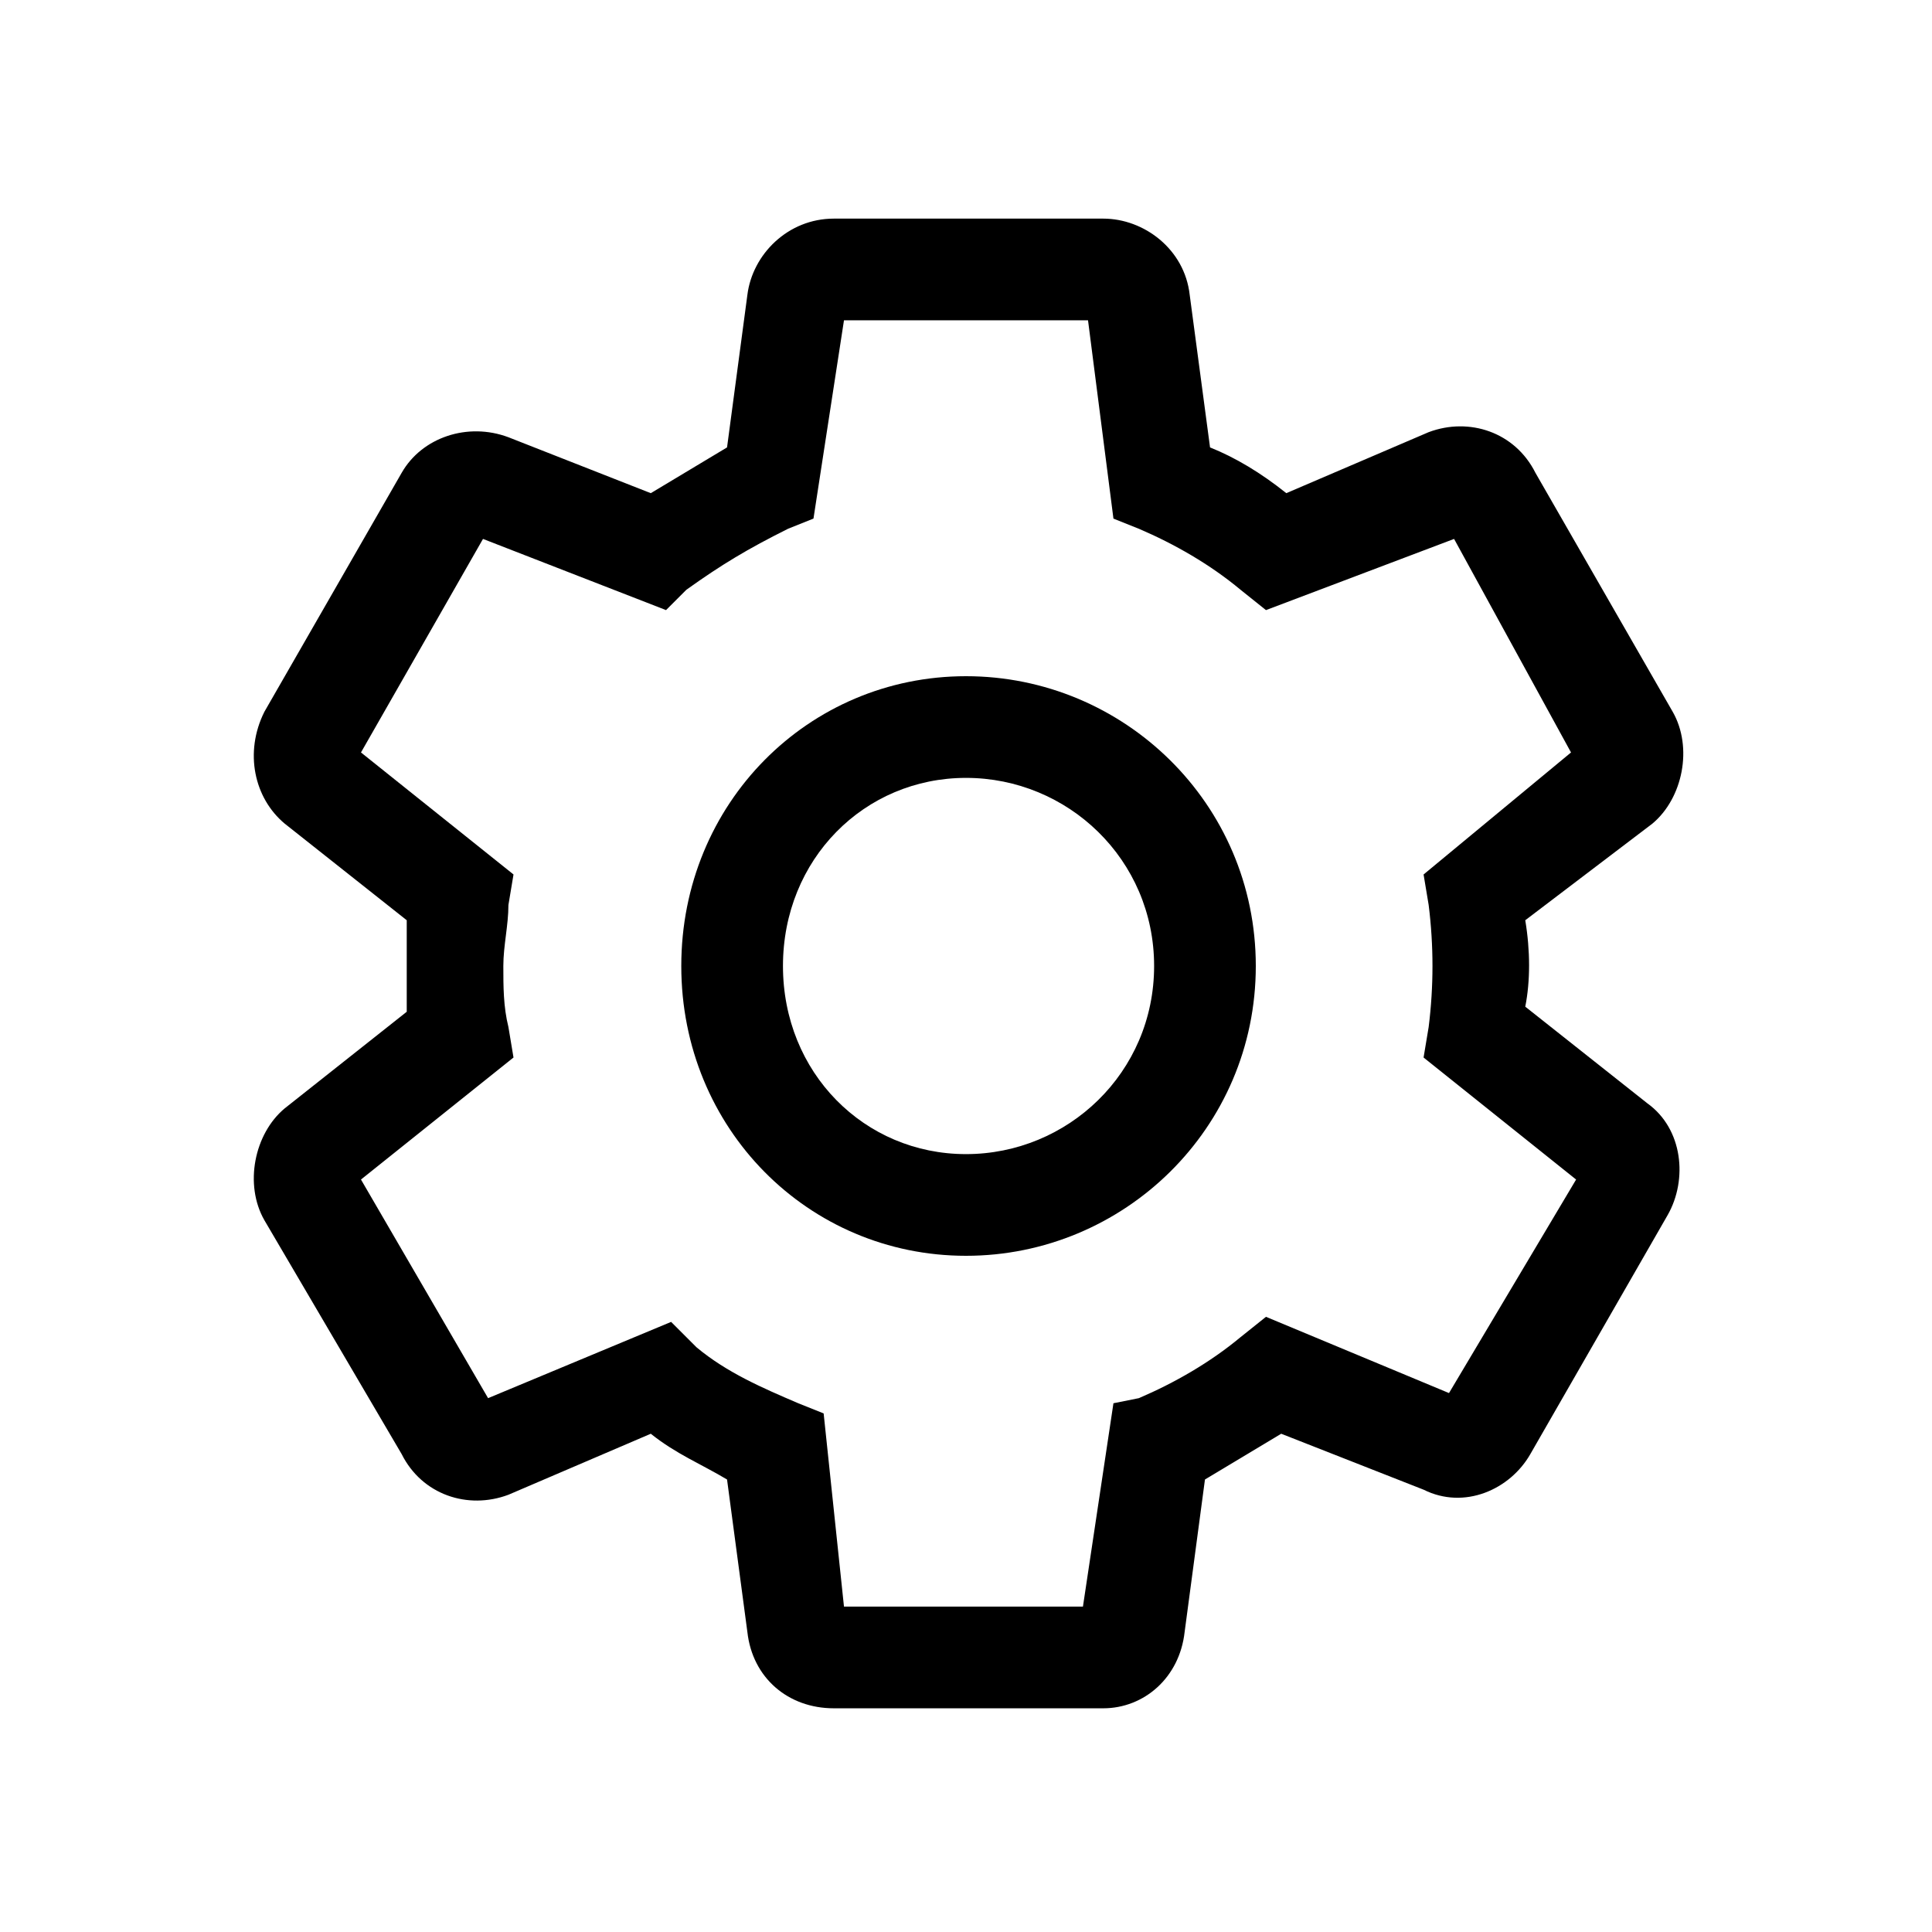
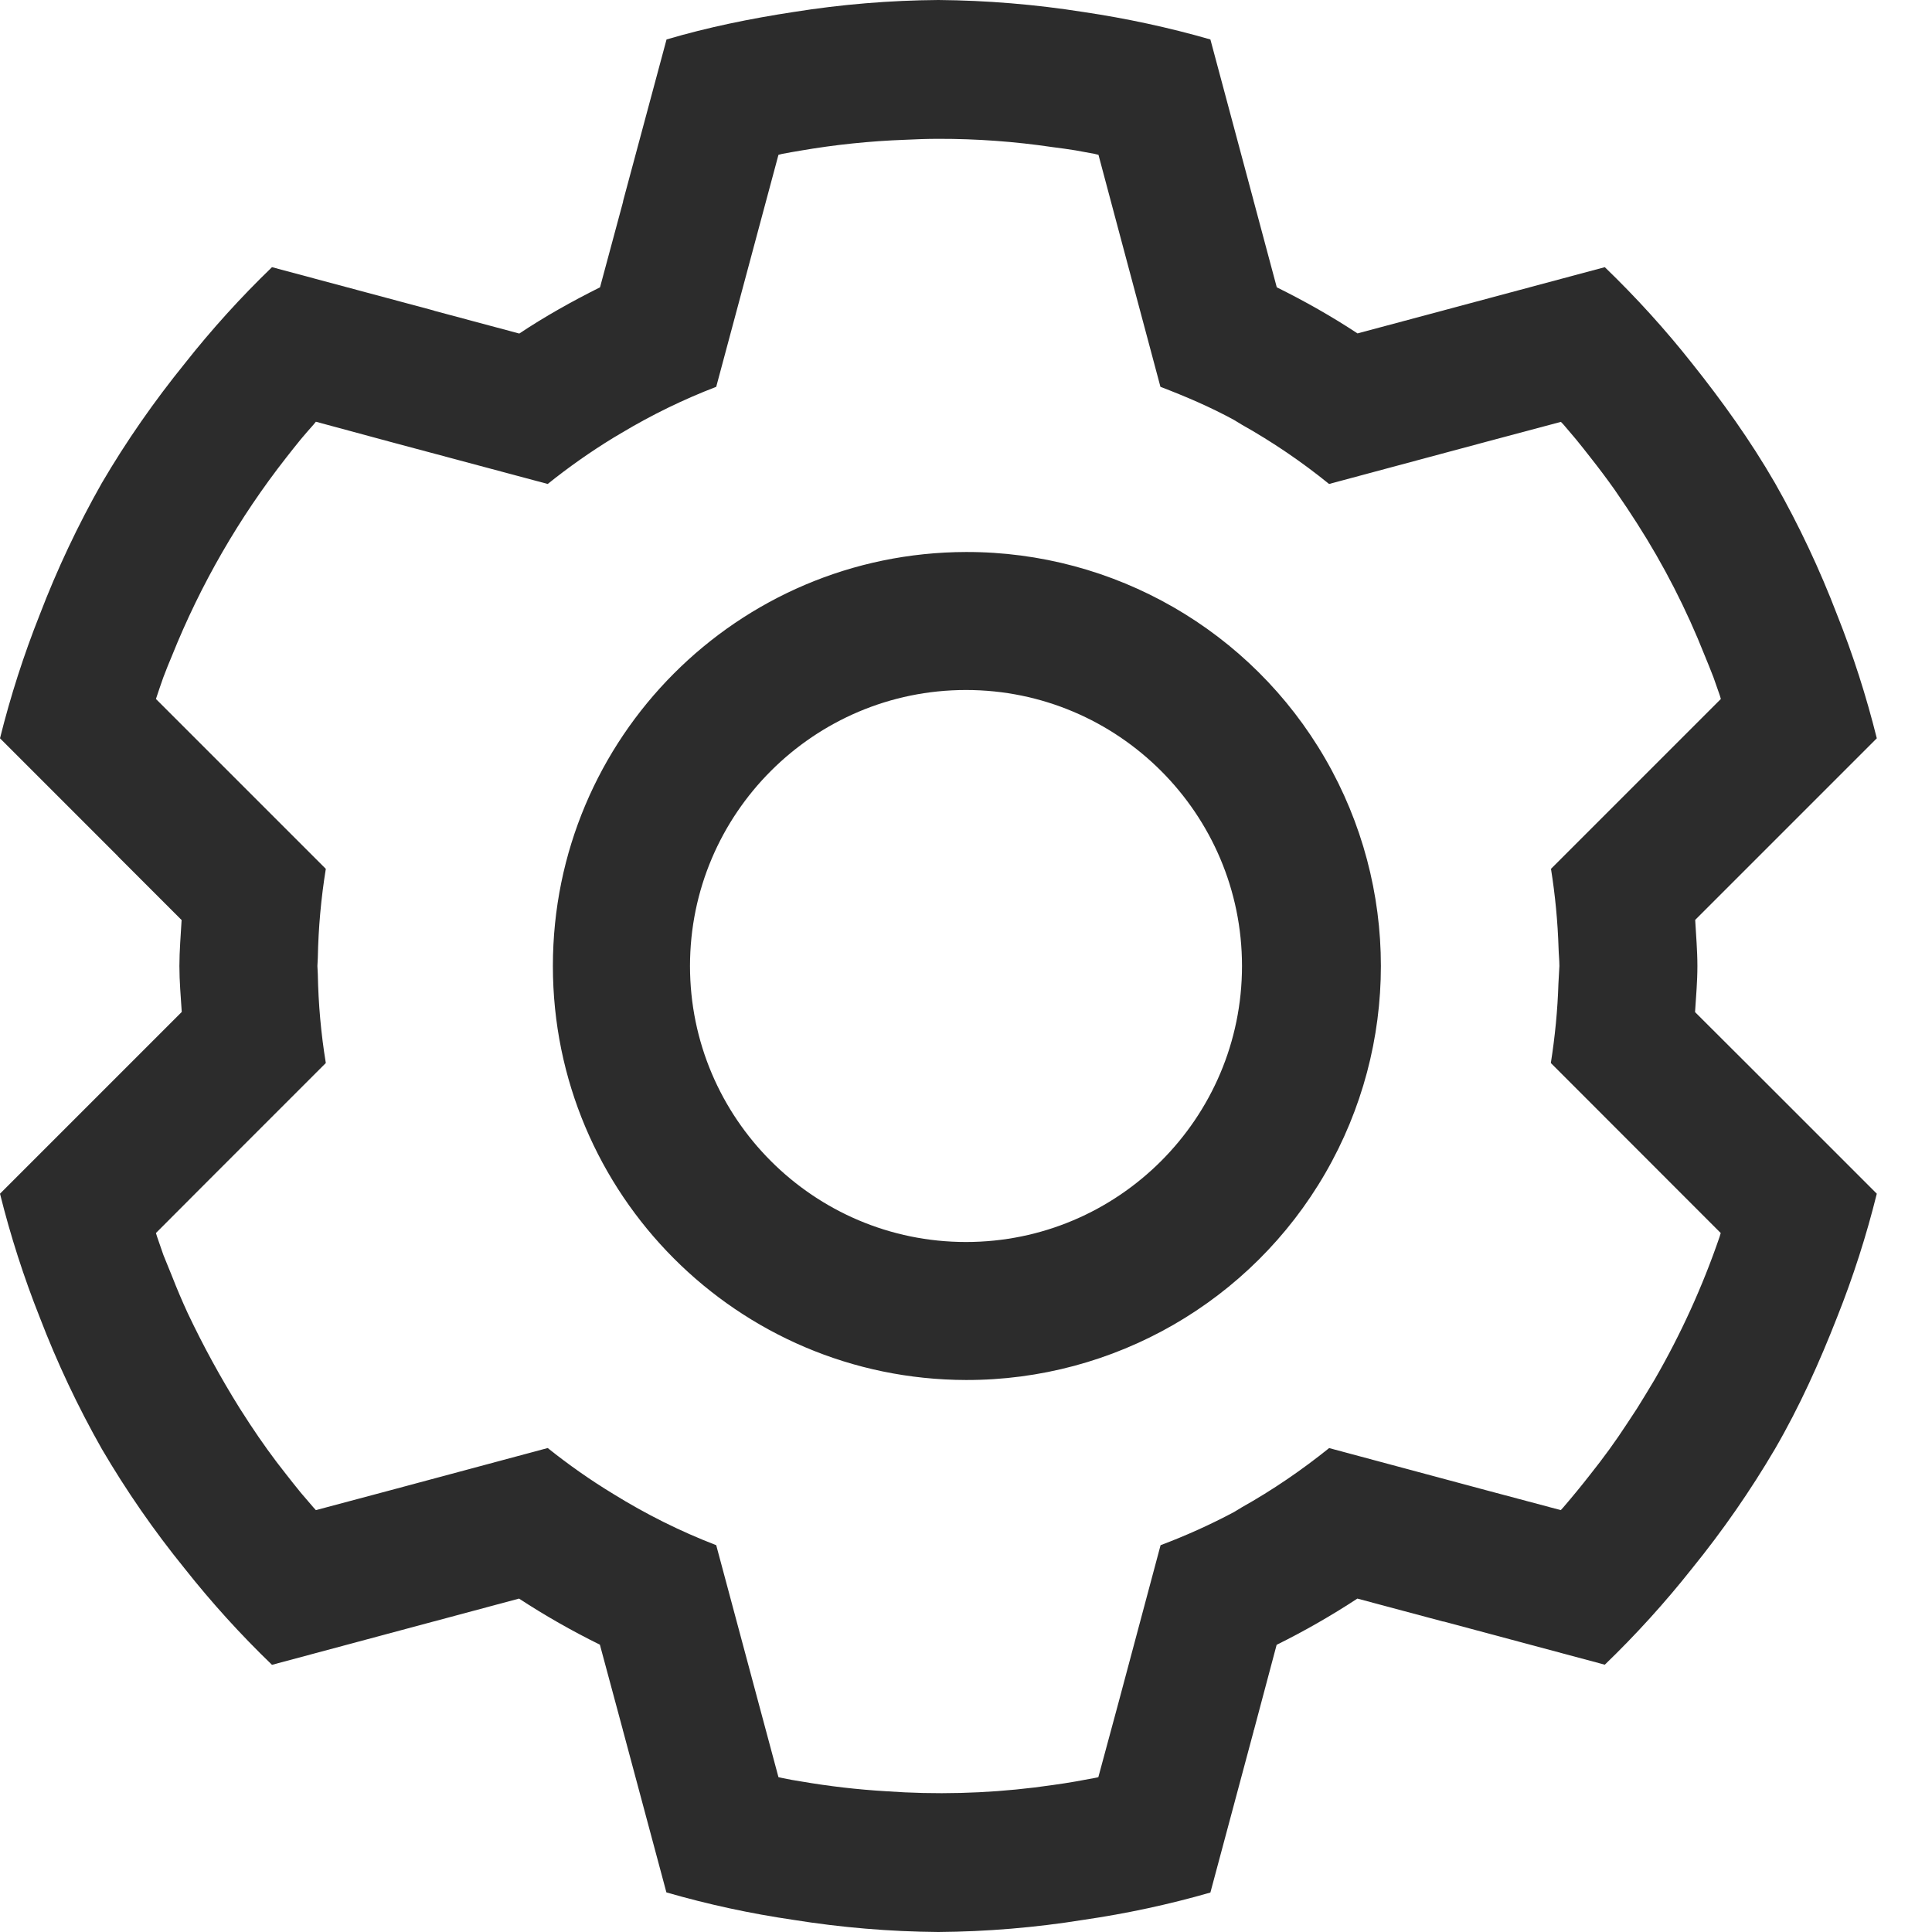
- <svg xmlns="http://www.w3.org/2000/svg" t="1782895532322" class="icon" viewBox="-96 -96 1216 1216" version="1.1" p-id="10061" width="200" height="200">
-   <path d="M598.4 979.2h-169.6c-28.8 0-51.2-19.2-54.4-48l-12.8-96c-16-9.6-32-16-48-28.8L224 844.8c-25.6 9.6-54.4 0-67.2-25.6L70.4 672c-12.8-22.4-6.4-54.4 12.8-70.4L160 540.8V512v-28.8l-76.8-60.8c-19.2-16-25.6-44.8-12.8-70.4l86.4-150.4c12.8-22.4 41.6-32 67.2-22.4l89.6 35.2 48-28.8 12.8-96c3.2-25.6 25.6-48 54.4-48h169.6c25.6 0 51.2 19.2 54.4 48l12.8 96c16 6.4 32 16 48 28.8l89.6-38.4c25.6-9.6 54.4 0 67.2 25.6l86.4 150.4c12.8 22.4 6.4 54.4-12.8 70.4L864 483.2c3.2 19.2 3.2 38.4 0 54.4l76.8 60.8c22.4 16 25.6 48 12.8 70.4l-86.4 150.4c-12.8 22.4-41.6 35.2-67.2 22.4l-89.6-35.2-48 28.8-12.8 96c-3.2 28.8-25.6 48-51.2 48z m-163.2-64h150.4l19.2-128 16-3.2c22.4-9.6 44.8-22.4 64-38.4l16-12.8 115.2 48 80-134.4-96-76.8 3.2-19.2c3.2-25.6 3.2-51.2 0-76.8l-3.2-19.2 92.8-76.8-73.6-134.4L700.8 288l-16-12.8c-19.2-16-41.6-28.8-64-38.4l-16-6.4-16-124.8h-153.6L416 230.4l-16 6.4c-25.6 12.8-41.6 22.4-64 38.4l-12.8 12.8-115.2-44.8-76.8 134.4 96 76.8-3.2 19.2c0 12.8-3.2 25.6-3.2 38.4 0 12.8 0 25.6 3.2 38.4l3.2 19.2-96 76.8 80 137.6 115.2-48 16 16c19.2 16 41.6 25.6 64 35.2l16 6.4 12.8 121.6z" p-id="10062" />
-   <path d="M512 329.6c-99.2 0-179.2 80-179.2 182.4s80 182.4 179.2 182.4 182.4-80 182.4-182.4-83.2-182.4-182.4-182.4z m0 300.8c-64 0-115.2-51.2-115.2-118.4s51.2-118.4 115.2-118.4 118.4 51.2 118.4 118.4-54.4 118.4-118.4 118.4z" p-id="10063" />
+ <svg xmlns="http://www.w3.org/2000/svg" t="1783677986087" class="icon" viewBox="0 0 1024 1024" version="1.1" p-id="4787" width="256" height="256">
+   <path d="M497.371 0c25.746 0.219 51.419 2.341 76.873 6.363 22.674 3.365 45.202 8.192 67.291 14.555l22.894 85.431v0.073l0.073 0.219v0.219l0.073 0.073 12.142 45.349c14.775 7.314 29.038 15.36 42.789 24.43l45.129-12.069h0.146l0.293-0.146h0.073l85.431-22.894c16.53 15.945 32.037 32.987 46.299 51.054 15.799 19.822 30.793 40.667 43.886 63.342 12.727 22.382 23.698 45.714 32.914 69.778 8.485 21.285 15.506 43.227 21.065 65.536l-96.256 96.256c0.439 8.119 1.17 16.165 1.17 24.43 0 8.265-0.731 16.311-1.243 24.43l33.426 33.353 0.146 0.146 0.146 0.219h0.073l62.537 62.537a505.637 505.637 0 0 1-21.065 65.536c-9.289 23.698-19.749 47.104-32.914 69.778a514.194 514.194 0 0 1-43.959 63.342 513.17 513.17 0 0 1-46.226 50.981l-85.431-22.894h-0.366l-0.219-0.073-45.129-12.069a407.333 407.333 0 0 1-42.789 24.503l-12.069 45.349-0.146 0.146v0.366l-22.894 85.431c-22.089 6.363-44.617 11.191-67.291 14.482A507.465 507.465 0 0 1 497.298 1024a511.634 511.634 0 0 1-76.8-6.437 504.539 504.539 0 0 1-67.291-14.555l-22.894-85.358-0.146-0.366v-0.219l-12.215-45.349a408.722 408.722 0 0 1-42.862-24.43l-44.983 12.069h-0.219l-0.219 0.146h-0.146l-85.358 22.894a508.709 508.709 0 0 1-46.299-51.054 507.538 507.538 0 0 1-43.886-63.342 514.56 514.56 0 0 1-32.914-69.778A513.024 513.024 0 0 1 0 632.686l62.537-62.537 0.293-0.293 0.146-0.146 33.353-33.353C95.817 528.238 95.086 520.265 95.086 512c0-8.192 0.731-16.311 1.17-24.357l-33.719-33.719v-0.073L0 391.314c5.559-22.309 12.581-44.178 21.065-65.536a514.194 514.194 0 0 1 32.914-69.778c13.019-22.235 27.794-43.374 43.959-63.342a508.343 508.343 0 0 1 46.226-51.054l85.431 22.894h0.073l0.293 0.146h0.146l0.073 0.073 45.056 12.069c13.605-9.07 28.014-17.115 42.789-24.503l12.215-45.349v-0.293l0.073-0.219v-0.073L353.28 20.919c21.797-6.437 44.325-11.045 67.291-14.555A511.634 511.634 0 0 1 497.371 0z m0 73.582c-5.998 0-11.922 0.219-17.847 0.512a414.574 414.574 0 0 0-55.003 5.705c-3.365 0.512-6.583 1.17-9.947 1.755l-1.975 0.512-10.606 39.497-22.382 83.456a324.169 324.169 0 0 0-50.03 24.357l-4.681 2.779a334.043 334.043 0 0 0-34.597 24.357l-83.383-22.309-39.497-10.679-1.317 1.609c-2.267 2.56-4.535 5.12-6.656 7.68-2.633 3.145-5.12 6.437-7.753 9.728a429.349 429.349 0 0 0-60.489 104.887c-1.609 3.803-3.145 7.607-4.608 11.483a501.321 501.321 0 0 0-3.95 11.557l28.745 28.745 61.294 61.294a334.629 334.629 0 0 0-4.242 47.177c0 1.463-0.219 2.853-0.219 4.315 0 1.463 0.219 2.853 0.219 4.315 0.293 15.799 1.682 31.525 4.242 47.104l-61.294 61.294-28.745 28.818 0.585 1.902 3.365 9.728 4.608 11.337c2.56 6.583 5.339 13.093 8.265 19.456a498.103 498.103 0 0 0 27.575 50.469l5.339 8.265c6.071 9.216 12.434 18.139 19.31 26.77 2.633 3.291 5.12 6.583 7.753 9.728l6.583 7.68 1.39 1.536 39.497-10.533 83.383-22.382c10.971 8.777 22.601 16.969 34.67 24.283 17.335 10.752 35.621 19.895 54.638 27.209l22.382 83.456 10.606 39.497 1.975 0.439c3.365 0.731 6.656 1.317 10.021 1.829a406.747 406.747 0 0 0 44.983 5.193l9.874 0.585a408.649 408.649 0 0 0 78.555-3.877c4.096-0.585 8.192-1.17 12.215-1.902l9.947-1.829c0.731-0.073 1.317-0.293 1.975-0.439l10.679-39.497 22.309-83.456a326.949 326.949 0 0 0 38.912-17.554l4.096-2.487c16.311-9.143 31.817-19.749 46.373-31.451H704.366l83.383 22.382 39.497 10.533 1.39-1.536a457.143 457.143 0 0 0 14.263-17.408c6.875-8.631 13.385-17.554 19.383-26.77l5.339-8.119c3.145-5.12 6.363-10.24 9.362-15.36a430.08 430.08 0 0 0 34.45-75.703l0.585-1.975-90.039-90.112c2.194-13.897 3.584-28.014 4.023-42.13L826.514 512c0-3.145-0.366-6.217-0.439-9.362a332.654 332.654 0 0 0-4.023-42.13l61.294-61.294 28.745-28.745-0.585-1.975a423.717 423.717 0 0 0-3.365-9.582c-1.463-3.877-3.072-7.68-4.608-11.483a408.503 408.503 0 0 0-35.84-69.998l-5.339-8.192-6.656-9.801a410.185 410.185 0 0 0-12.727-16.969c-2.56-3.218-5.047-6.51-7.68-9.655l-6.583-7.753-1.39-1.463-39.497 10.533-83.383 22.382a330.459 330.459 0 0 0-46.299-31.451l-4.096-2.487c-12.434-6.802-25.6-12.434-38.985-17.554l-22.309-83.456-10.533-39.497-2.048-0.512-9.947-1.829a344.503 344.503 0 0 0-12.361-1.755 407.918 407.918 0 0 0-60.489-4.389zM512 292.571a219.429 219.429 0 1 1 0 438.857 219.429 219.429 0 0 1 0-438.857z m0 73.143c-80.677 0-146.286 65.609-146.286 146.286s65.609 146.286 146.286 146.286 146.286-65.609 146.286-146.286-65.609-146.286-146.286-146.286z" fill="#2c2c2c" p-id="4788" />
</svg>
